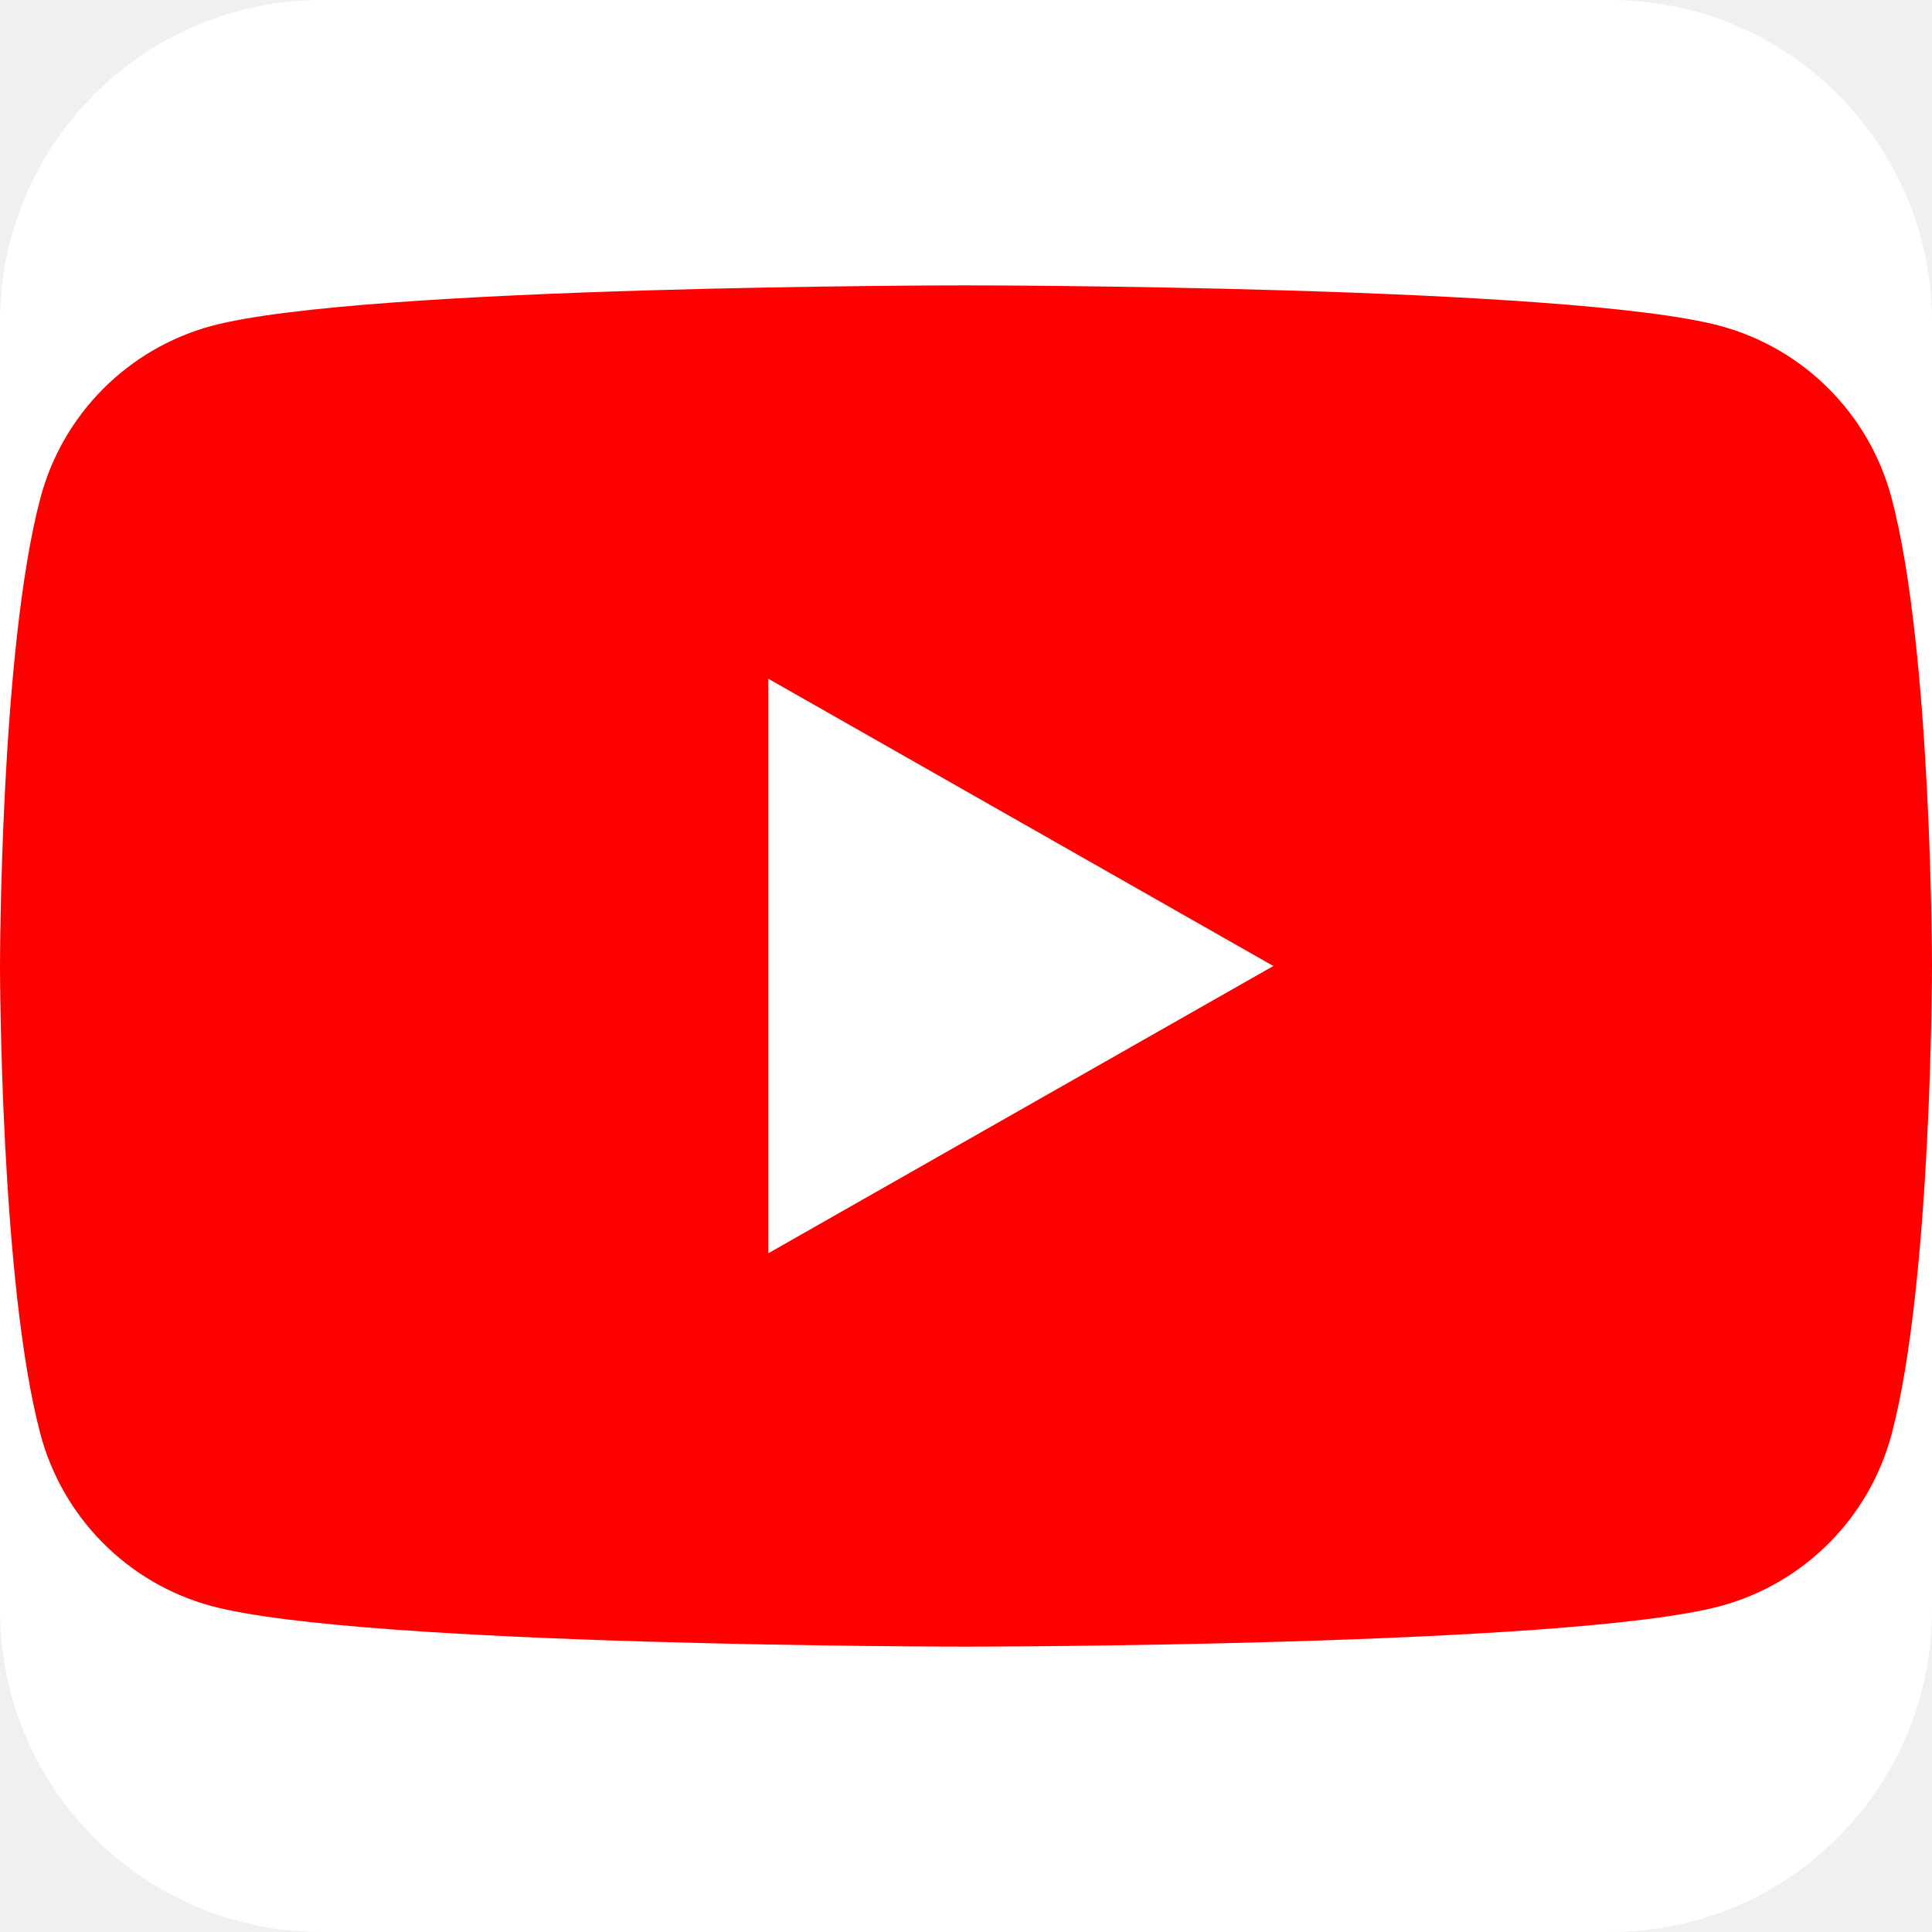
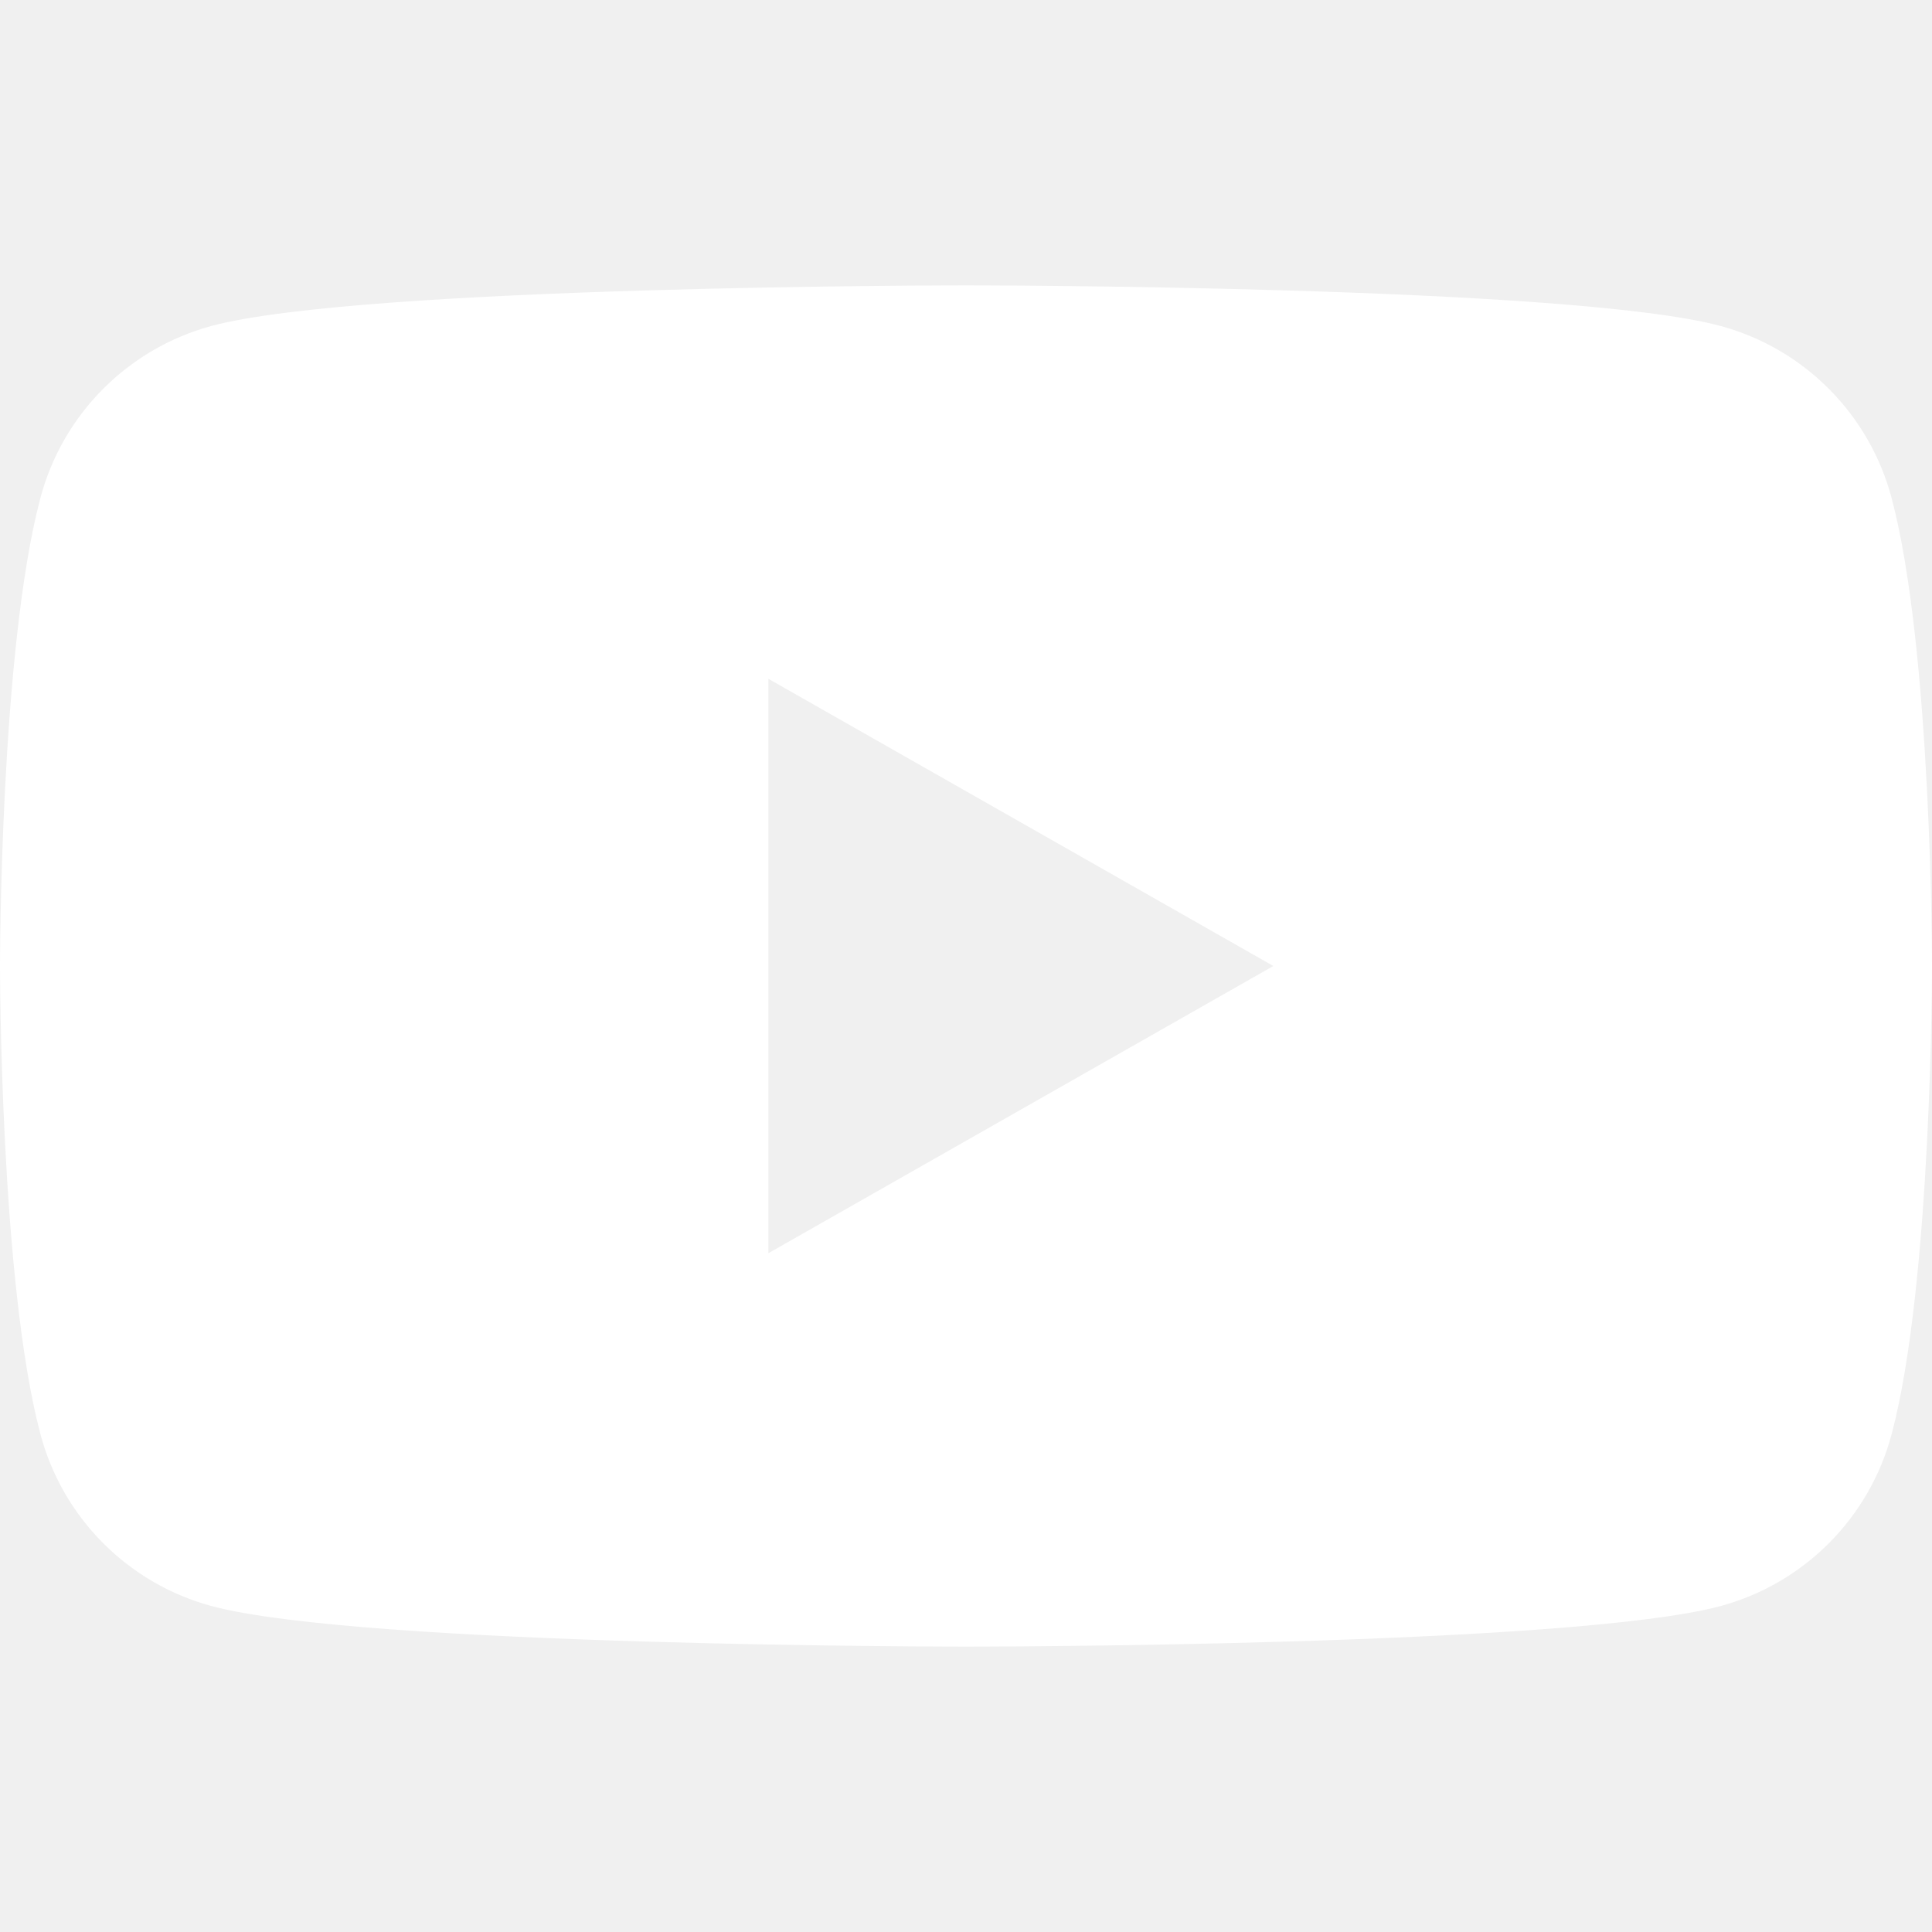
<svg xmlns="http://www.w3.org/2000/svg" viewBox="0 0 24 24">
-   <rect width="24" height="24" rx="4" fill="white" />
-   <path fill="#FF0000" fill-rule="evenodd" d="M23.498 6.186a3.016 3.016 0 0 0-2.122-2.136C19.505 3.545 12 3.545 12 3.545s-7.505 0-9.377.505A3.017 3.017 0 0 0 .502 6.186C0 8.07 0 12 0 12s0 3.93.502 5.814a3.016 3.016 0 0 0 2.122 2.136c1.871.505 9.376.505 9.376.505s7.505 0 9.377-.505a3.015 3.015 0 0 0 2.122-2.136C24 15.93 24 12 24 12s0-3.93-.502-5.814zM9.545 15.568V8.432L15.818 12l-6.273 3.568z" />
+   <path fill="white" fill-rule="evenodd" d="M23.498 6.186a3.016 3.016 0 0 0-2.122-2.136C19.505 3.545 12 3.545 12 3.545s-7.505 0-9.377.505A3.017 3.017 0 0 0 .502 6.186C0 8.07 0 12 0 12s0 3.93.502 5.814a3.016 3.016 0 0 0 2.122 2.136c1.871.505 9.376.505 9.376.505s7.505 0 9.377-.505a3.015 3.015 0 0 0 2.122-2.136C24 15.93 24 12 24 12s0-3.93-.502-5.814zM9.545 15.568V8.432L15.818 12l-6.273 3.568z" />
</svg>
